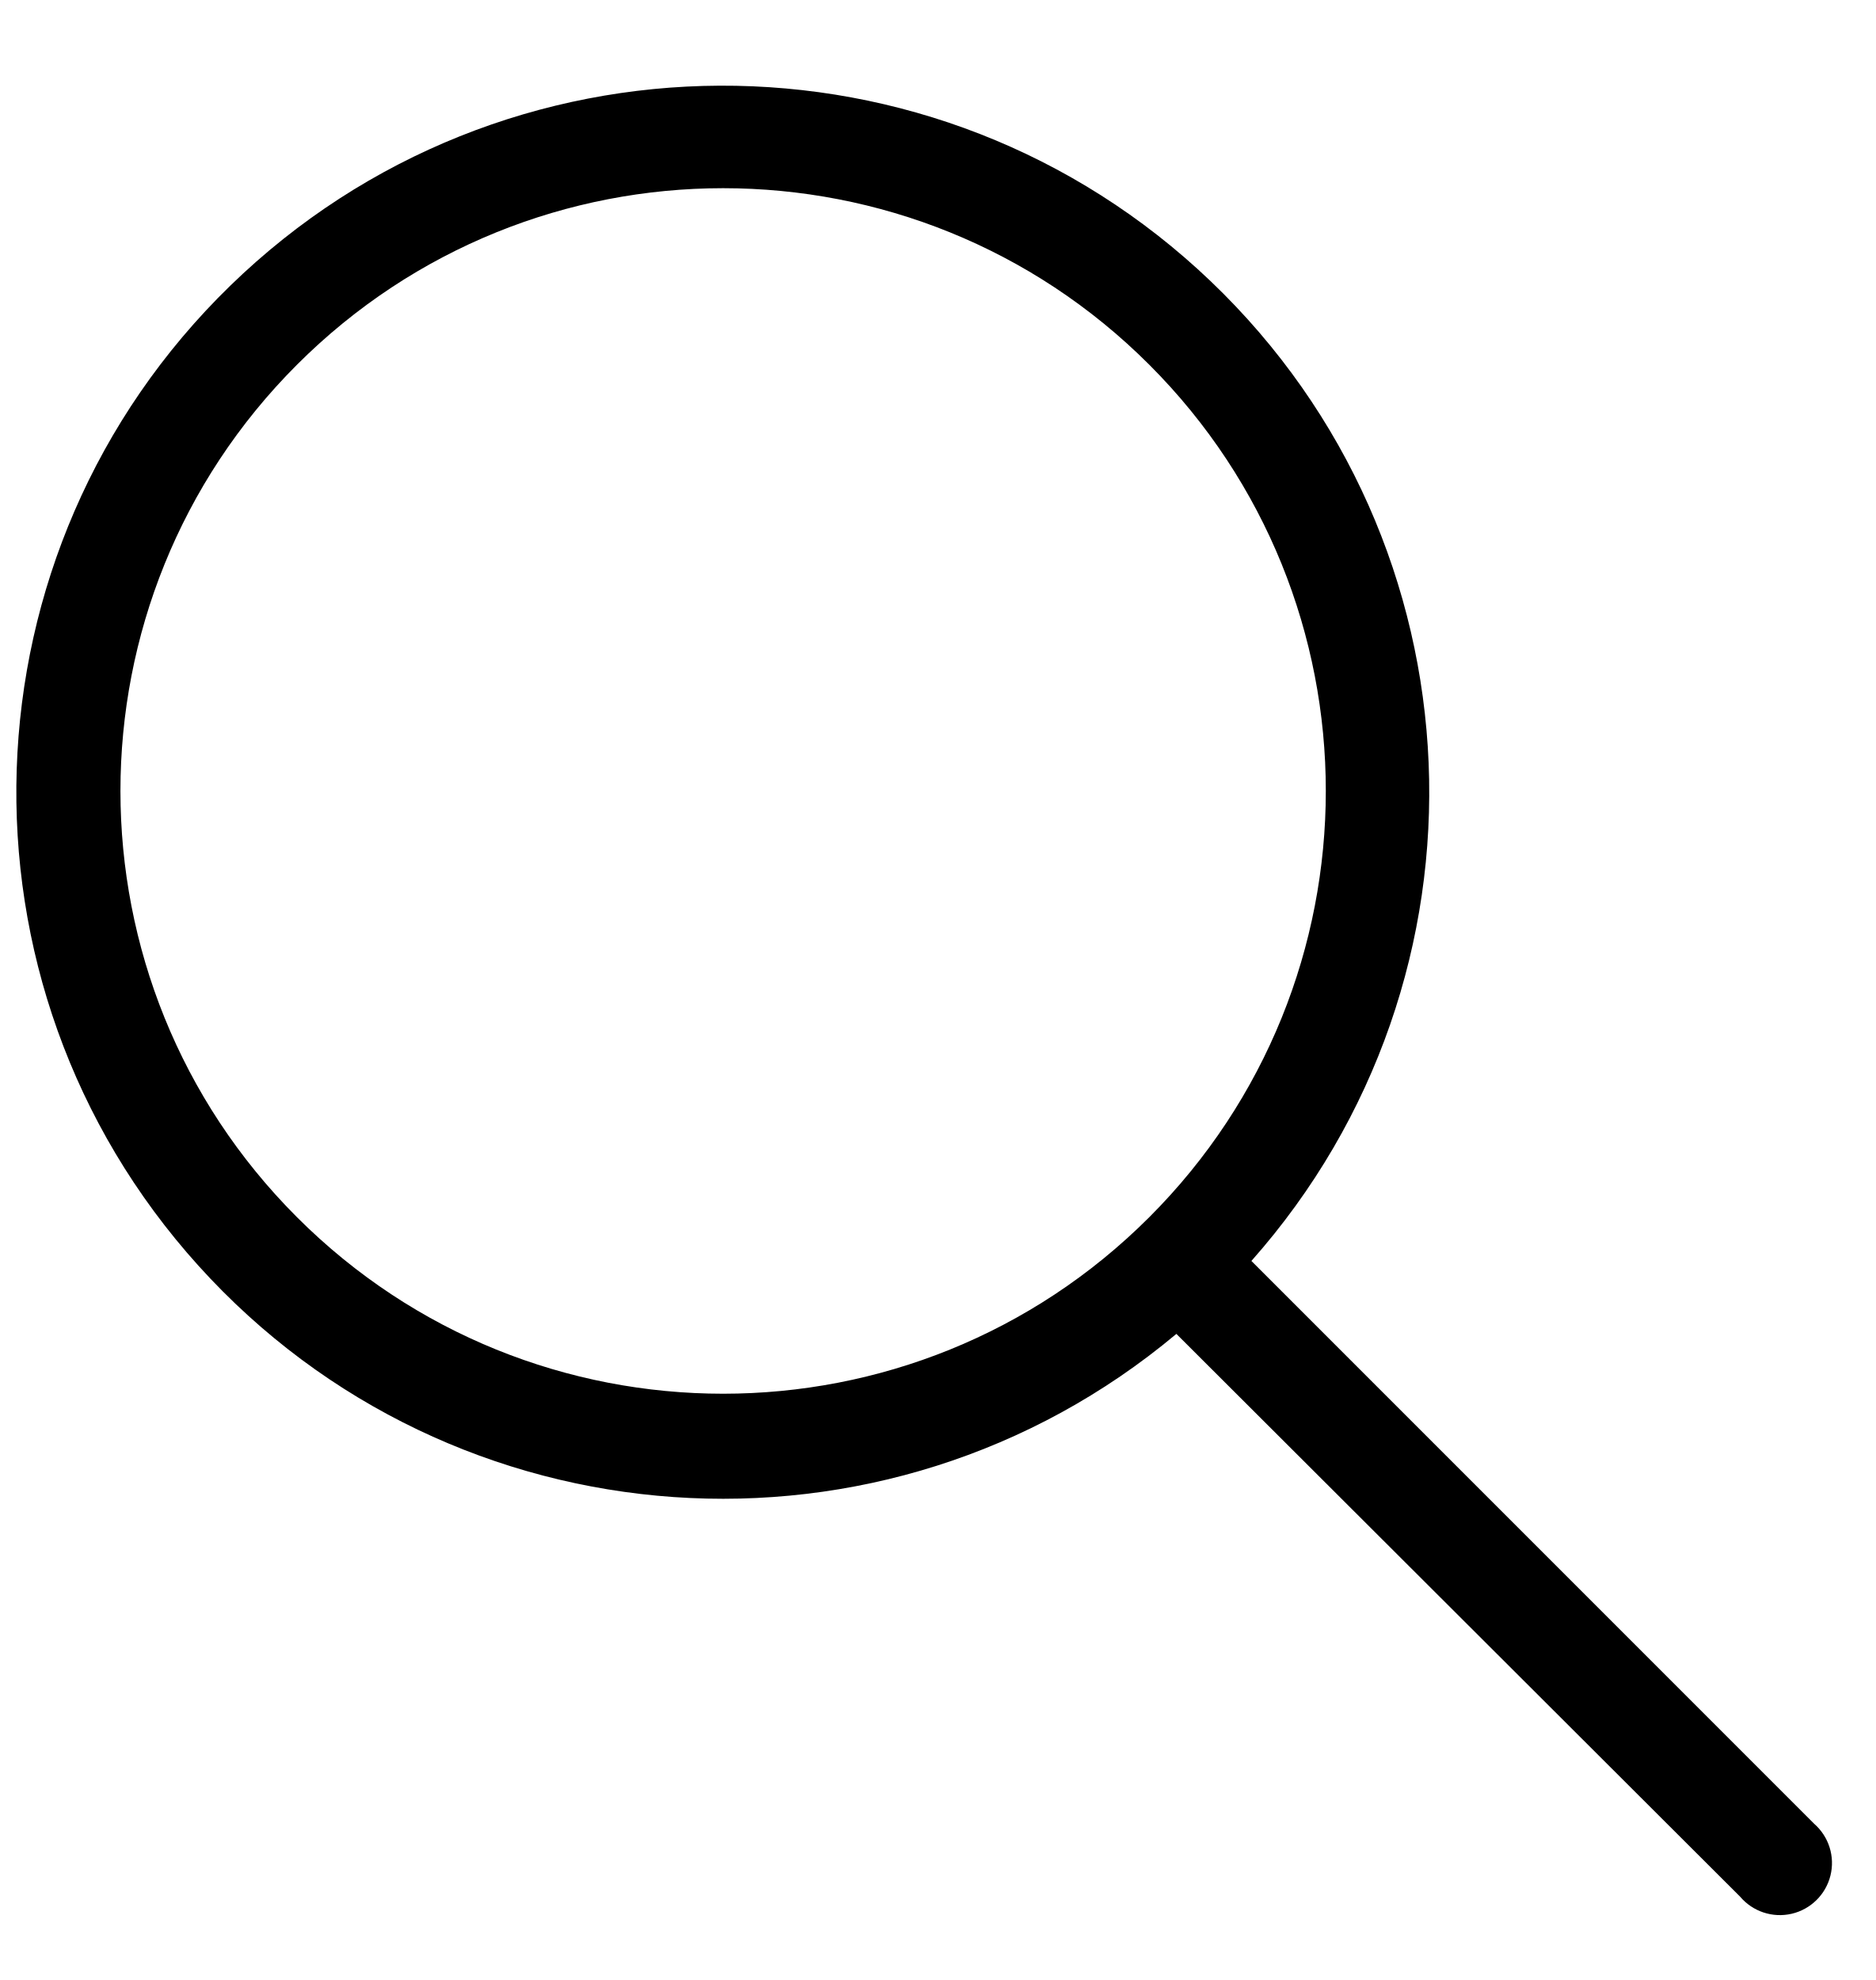
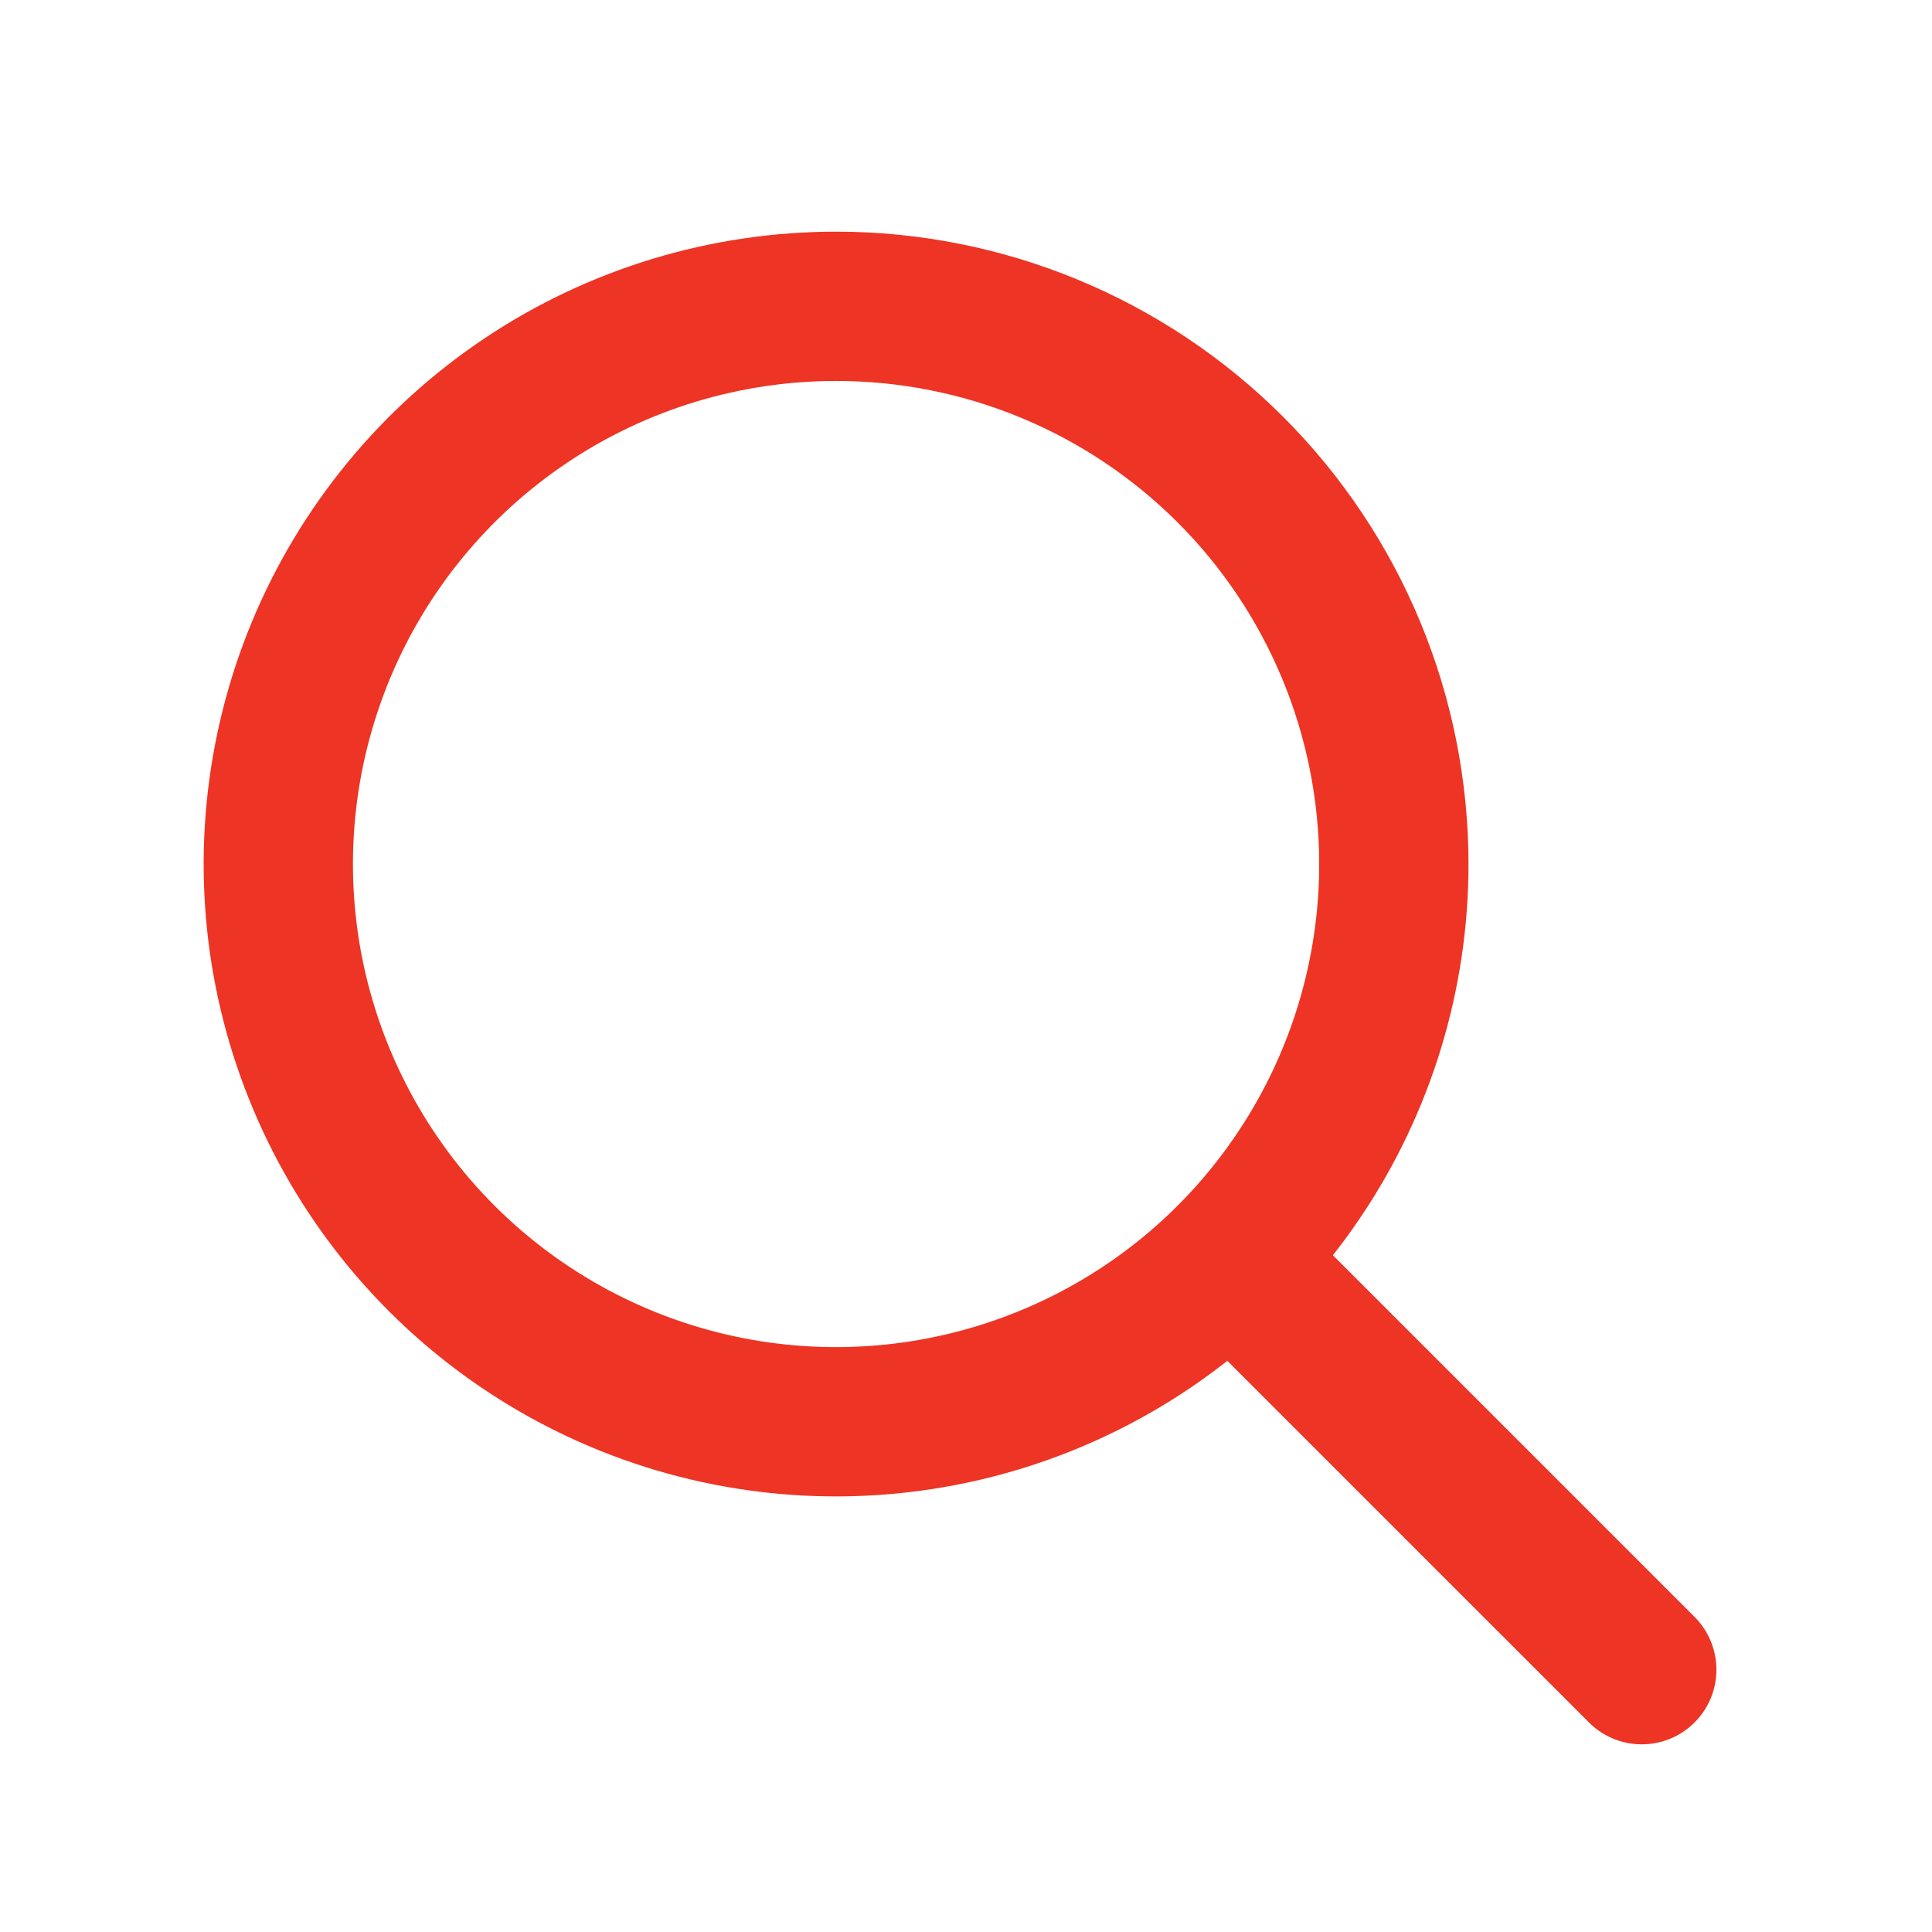
- <svg fill="none" class="icon icon-search" viewBox="0 0 18 19">
-   <path fill="currentColor" fill-rule="evenodd" d="M11.03 11.68A5.784 5.784 0 1 1 2.85 3.5a5.784 5.784 0 0 1 8.18 8.18m.26 1.12a6.78 6.78 0 1 1 .72-.7l5.4 5.4a.5.5 0 1 1-.71.7z" clip-rule="evenodd" />
+ <svg xmlns="http://www.w3.org/2000/svg" width="22" height="22" viewBox="0 0 22 22" fill="none">
+   <path d="M9.521 3.488C8.264 3.488 7.036 3.86 5.992 4.558C4.948 5.256 4.134 6.248 3.653 7.408C3.172 8.569 3.046 9.846 3.291 11.078C3.537 12.31 4.141 13.441 5.03 14.33C5.918 15.218 7.05 15.823 8.281 16.068C9.513 16.313 10.79 16.187 11.951 15.706C13.111 15.226 14.103 14.412 14.801 13.367C15.499 12.323 15.872 11.095 15.872 9.839C15.871 8.154 15.202 6.539 14.011 5.348C12.82 4.157 11.205 3.488 9.521 3.488Z" stroke="#EE3424" stroke-width="1.7" stroke-miterlimit="10" />
+   <path d="M14.259 14.577L18.695 19.013" stroke="#EE3424" stroke-width="1.7" stroke-miterlimit="10" stroke-linecap="round" />
</svg>
